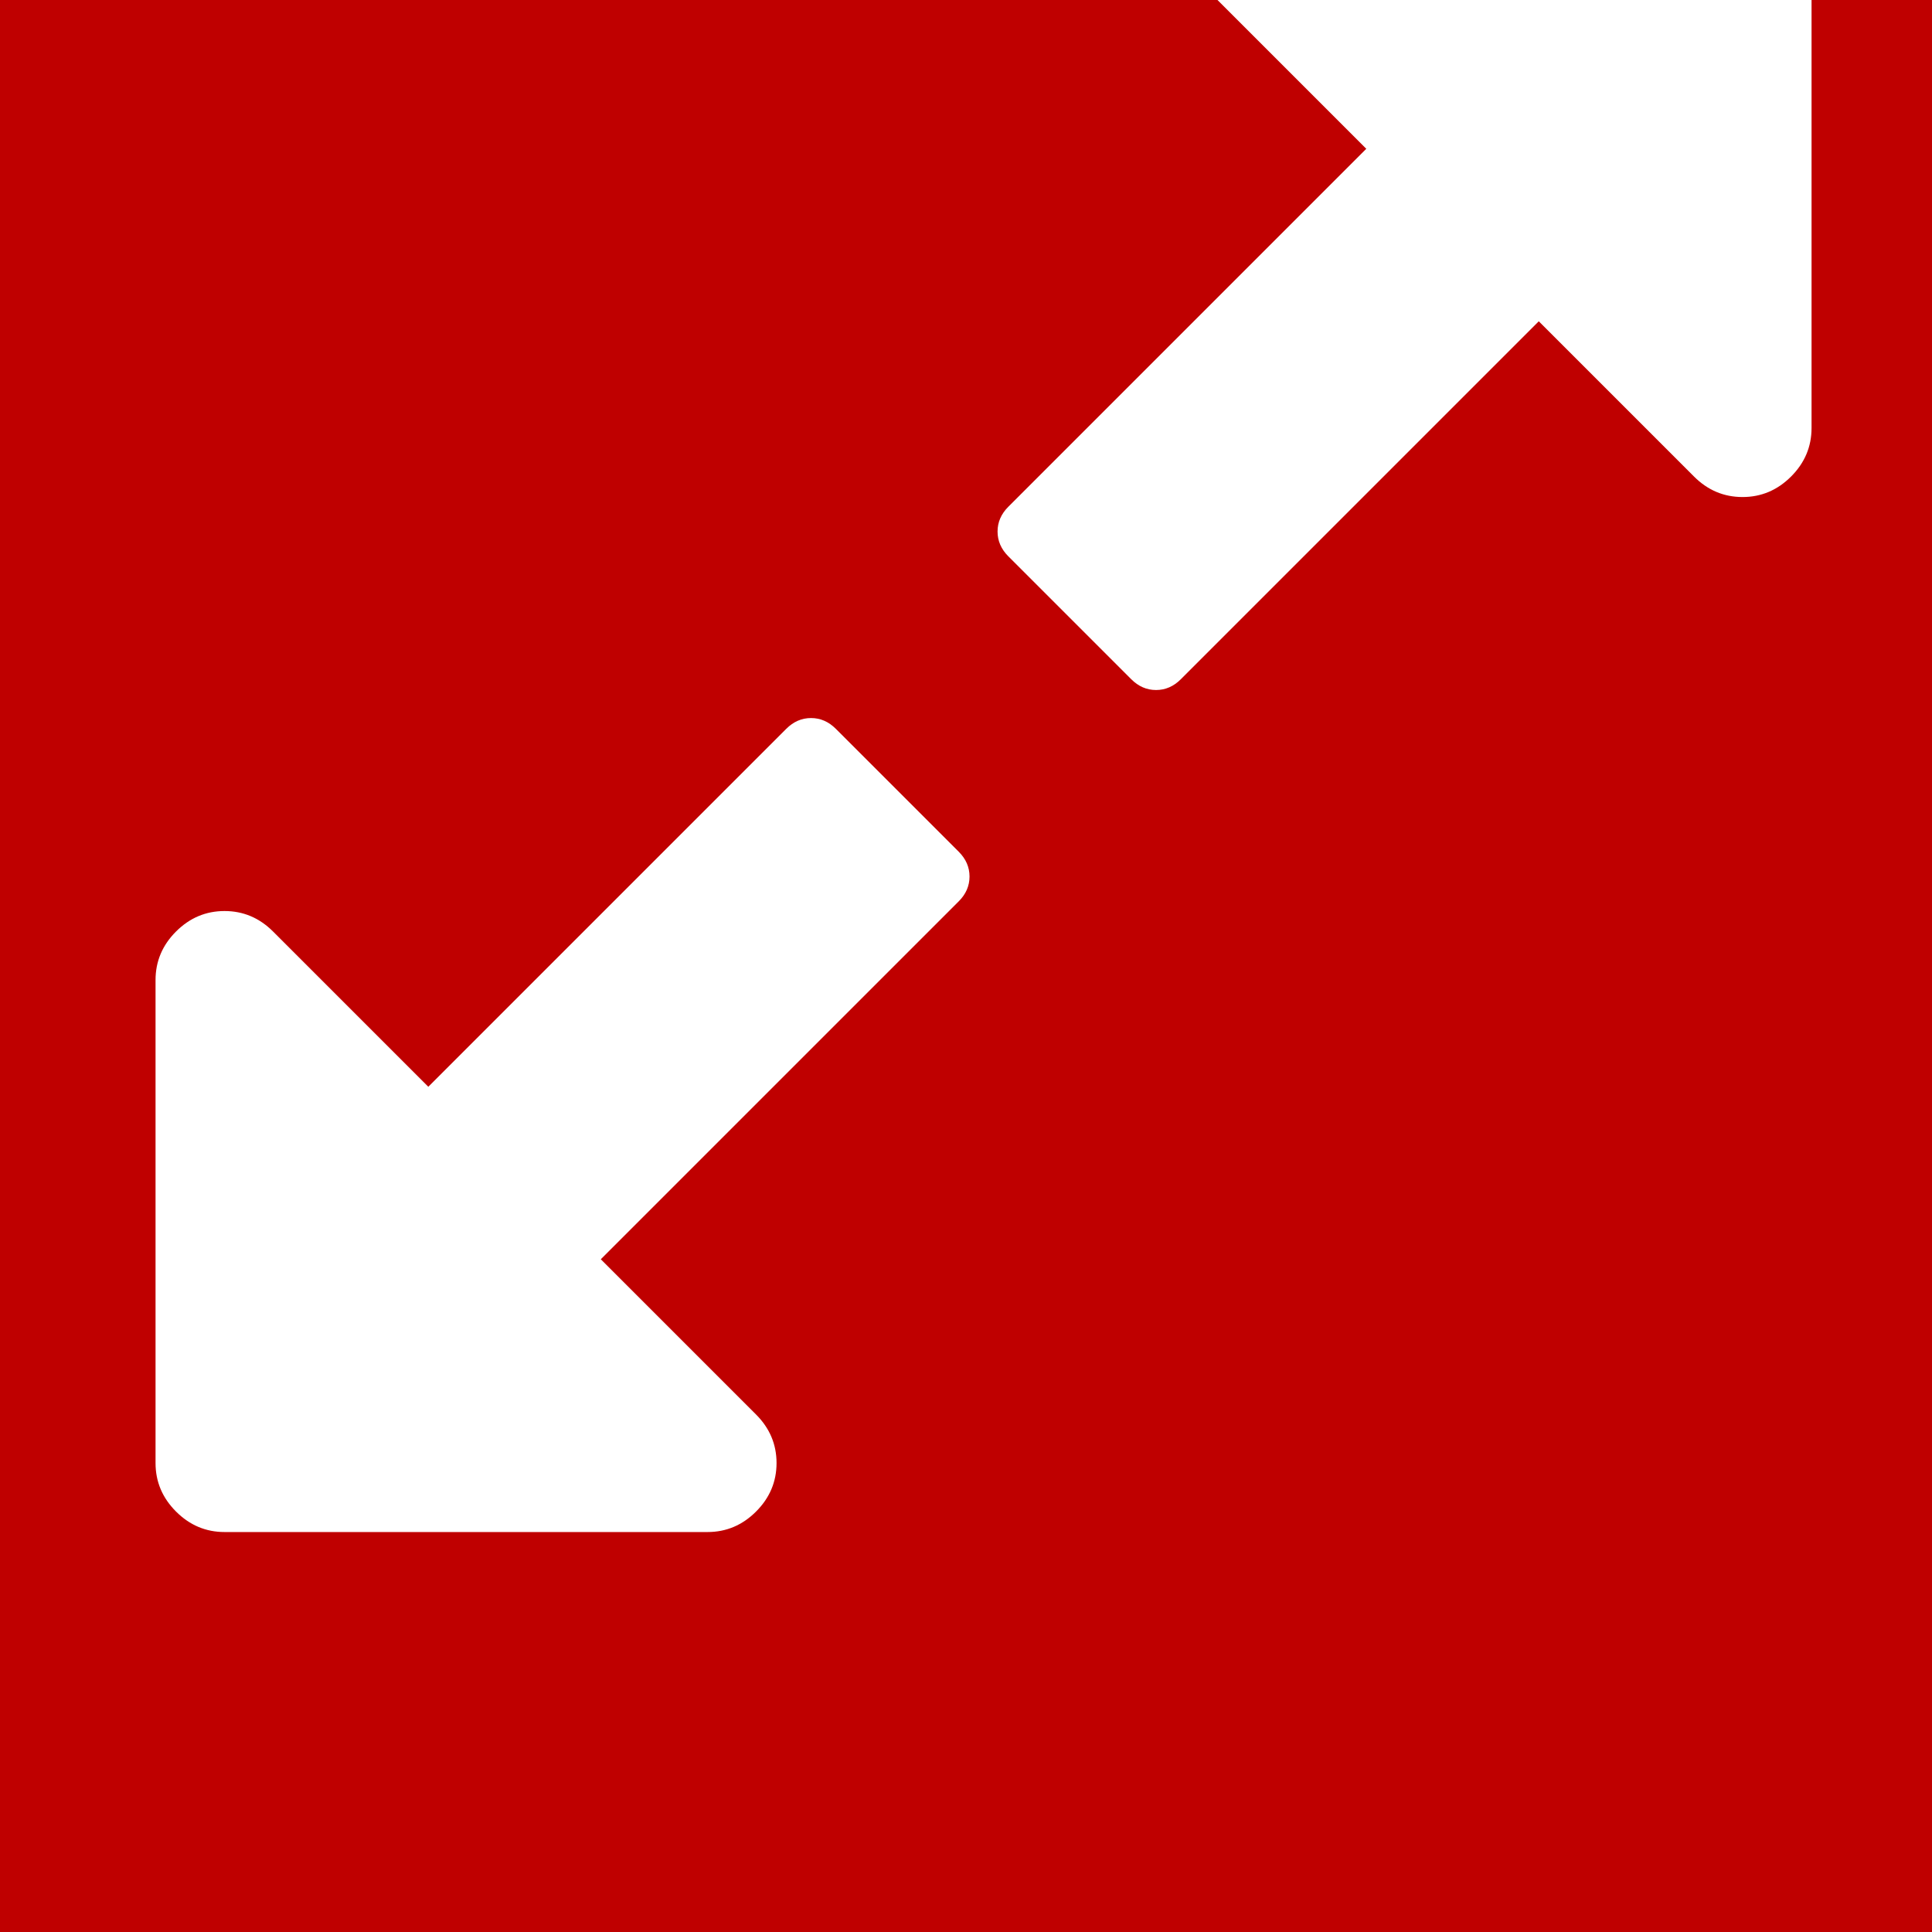
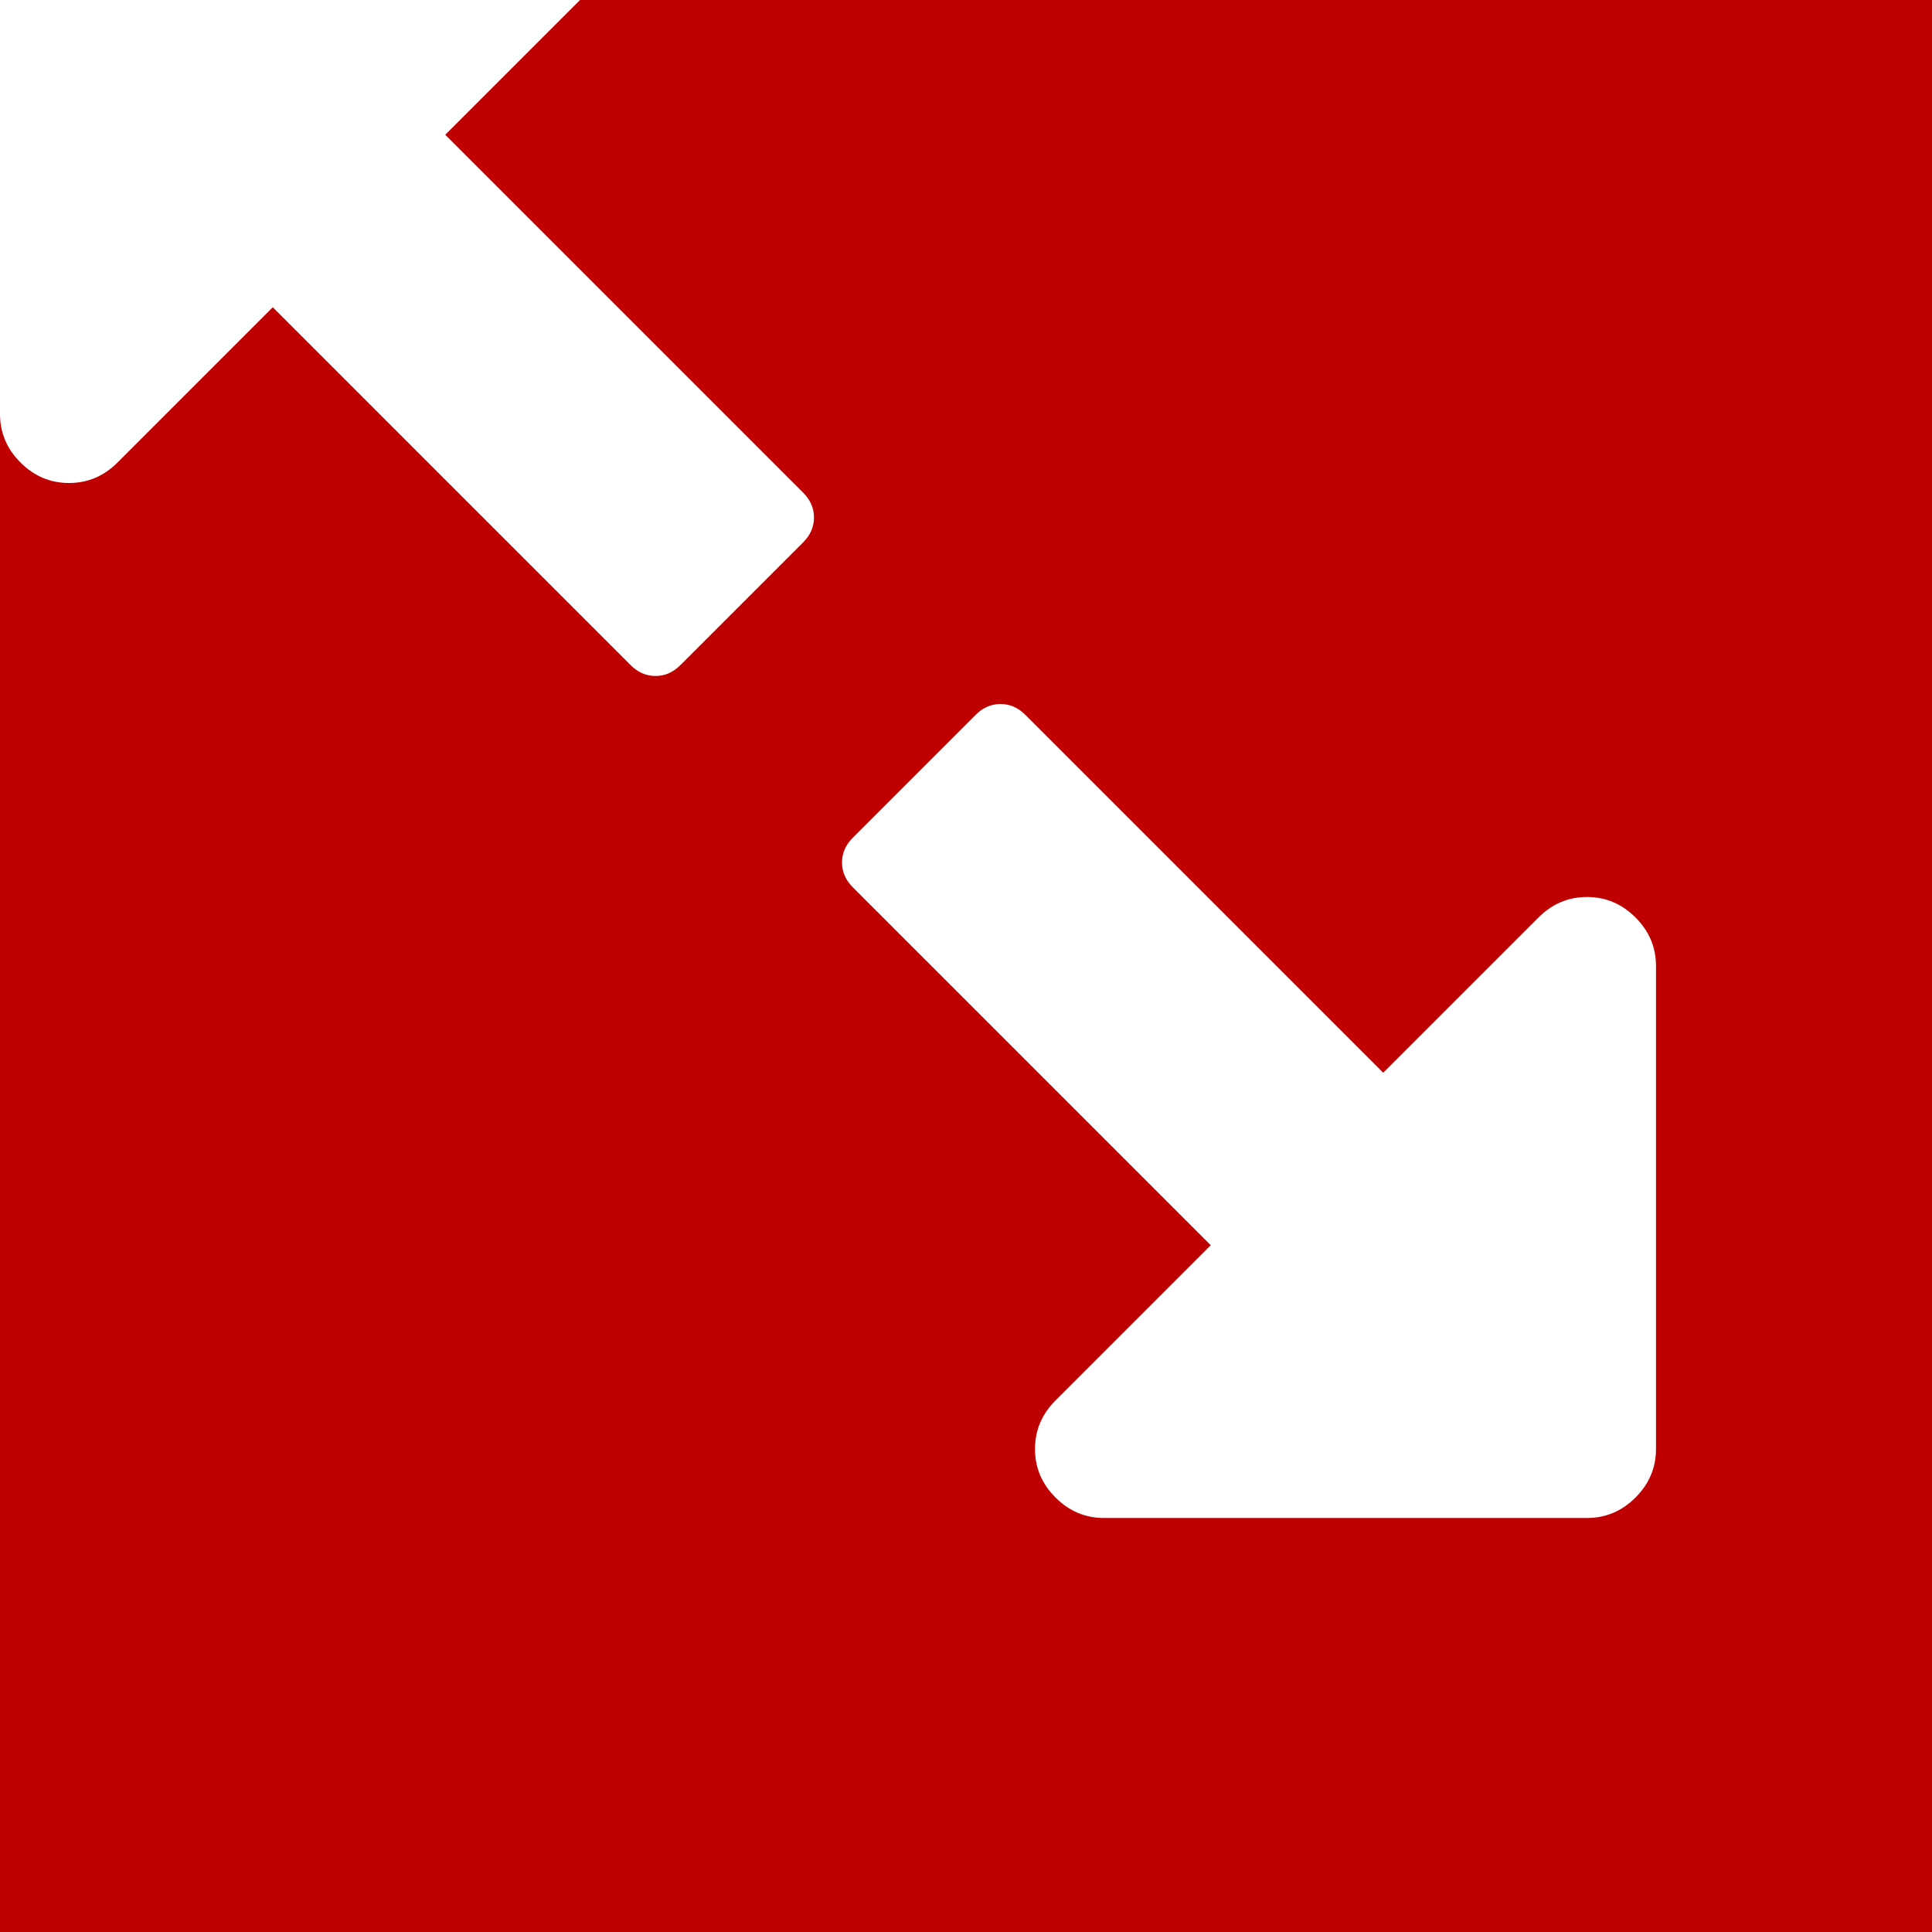
<svg xmlns="http://www.w3.org/2000/svg" lang="en-GB" viewBox="0 0 1792 1792">
  <defs>
    <style>

      rect {
        width: 1792px;
        height: 1792px;
        fill: rgb(191, 0, 0);
      }

      path {
        fill: rgb(255, 255, 255);
      }

    </style>
  </defs>
  <rect x="0" y="0" />
-   <g transform="matrix(1, 0, 0, -1, 144.2712, 1293.017)">
+   <g>
    <path d="m 755,480 q 0,-13 -10,-23 L 413,125 557,-19 q 19,-19 19,-45 0,-26 -19,-45 -19,-19 -45,-19 H 64 q -26,0 -45,19 -19,19 -19,45 v 448 q 0,26 19,45 19,19 45,19 26,0 45,-19 L 253,285 585,617 q 10,10 23,10 13,0 23,-10 L 745,503 q 10,-10 10,-23 z m 781,864 V 896 q 0,-26 -19,-45 -19,-19 -45,-19 -26,0 -45,19 L 1283,995 951,663 q -10,-10 -23,-10 -13,0 -23,10 L 791,777 q -10,10 -10,23 0,13 10,23 l 332,332 -144,144 q -19,19 -19,45 0,26 19,45 19,19 45,19 h 448 q 26,0 45,-19 19,-19 19,-45 z" />
  </g>
</svg>
